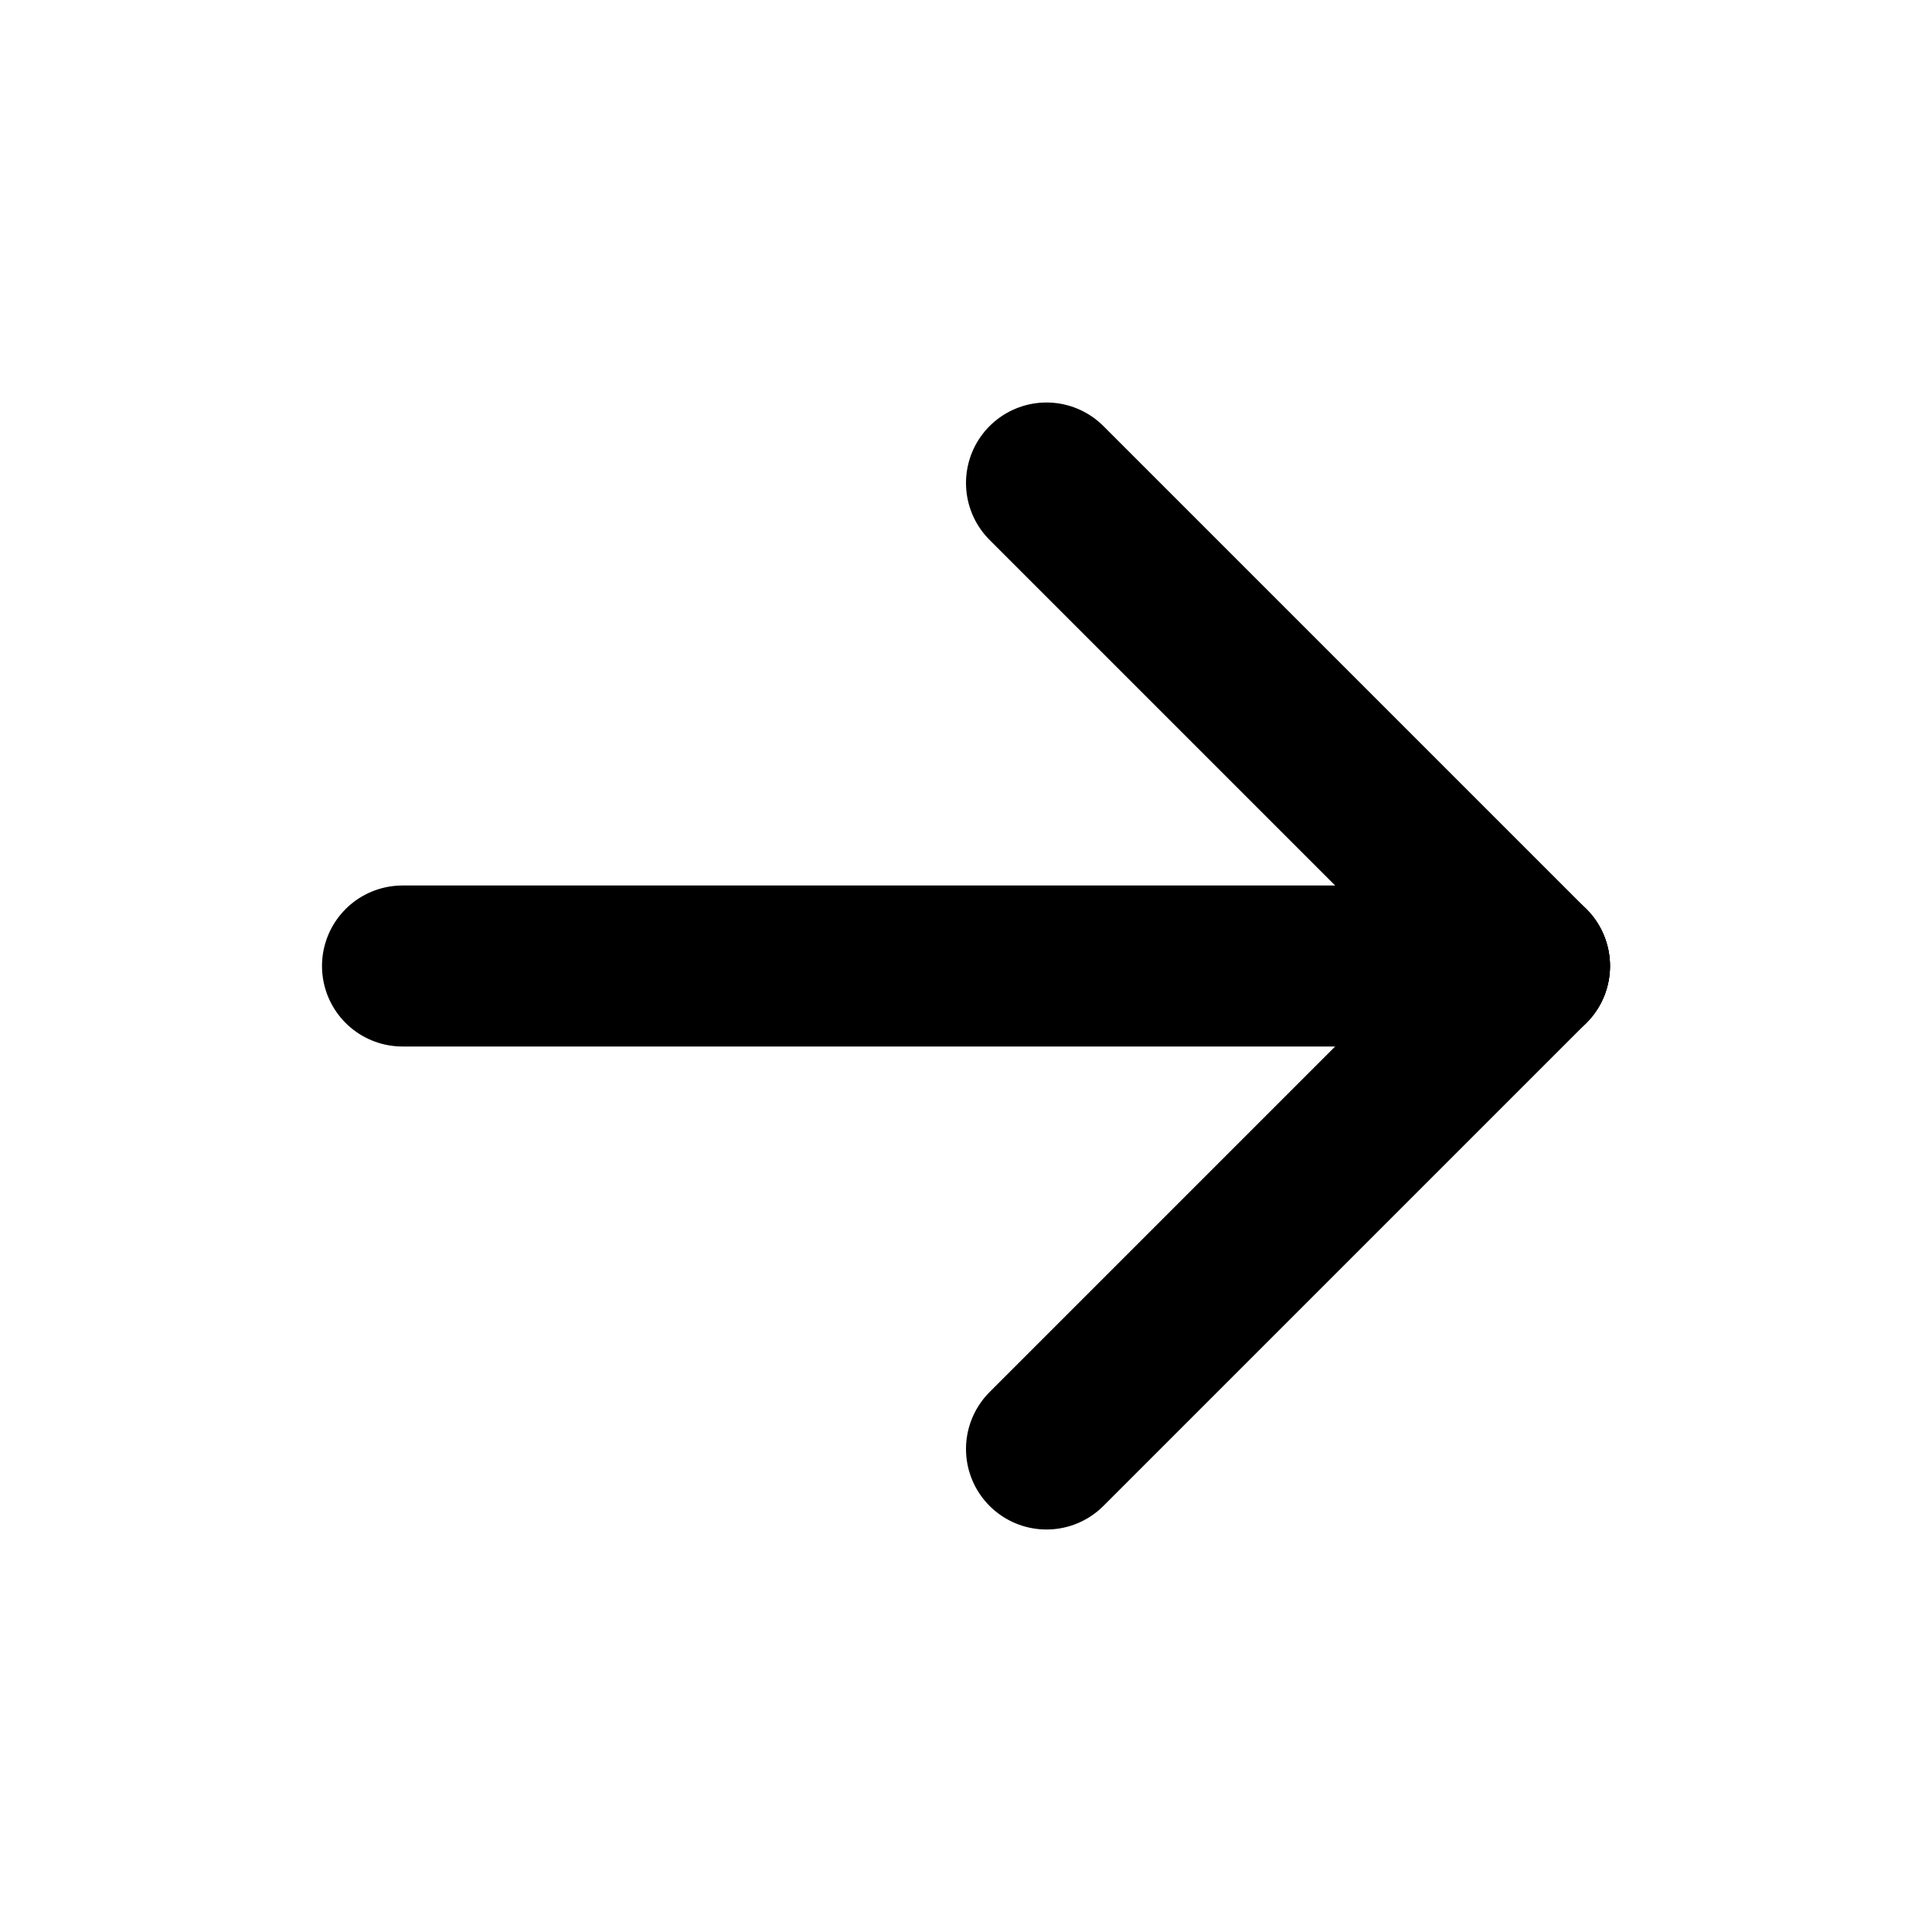
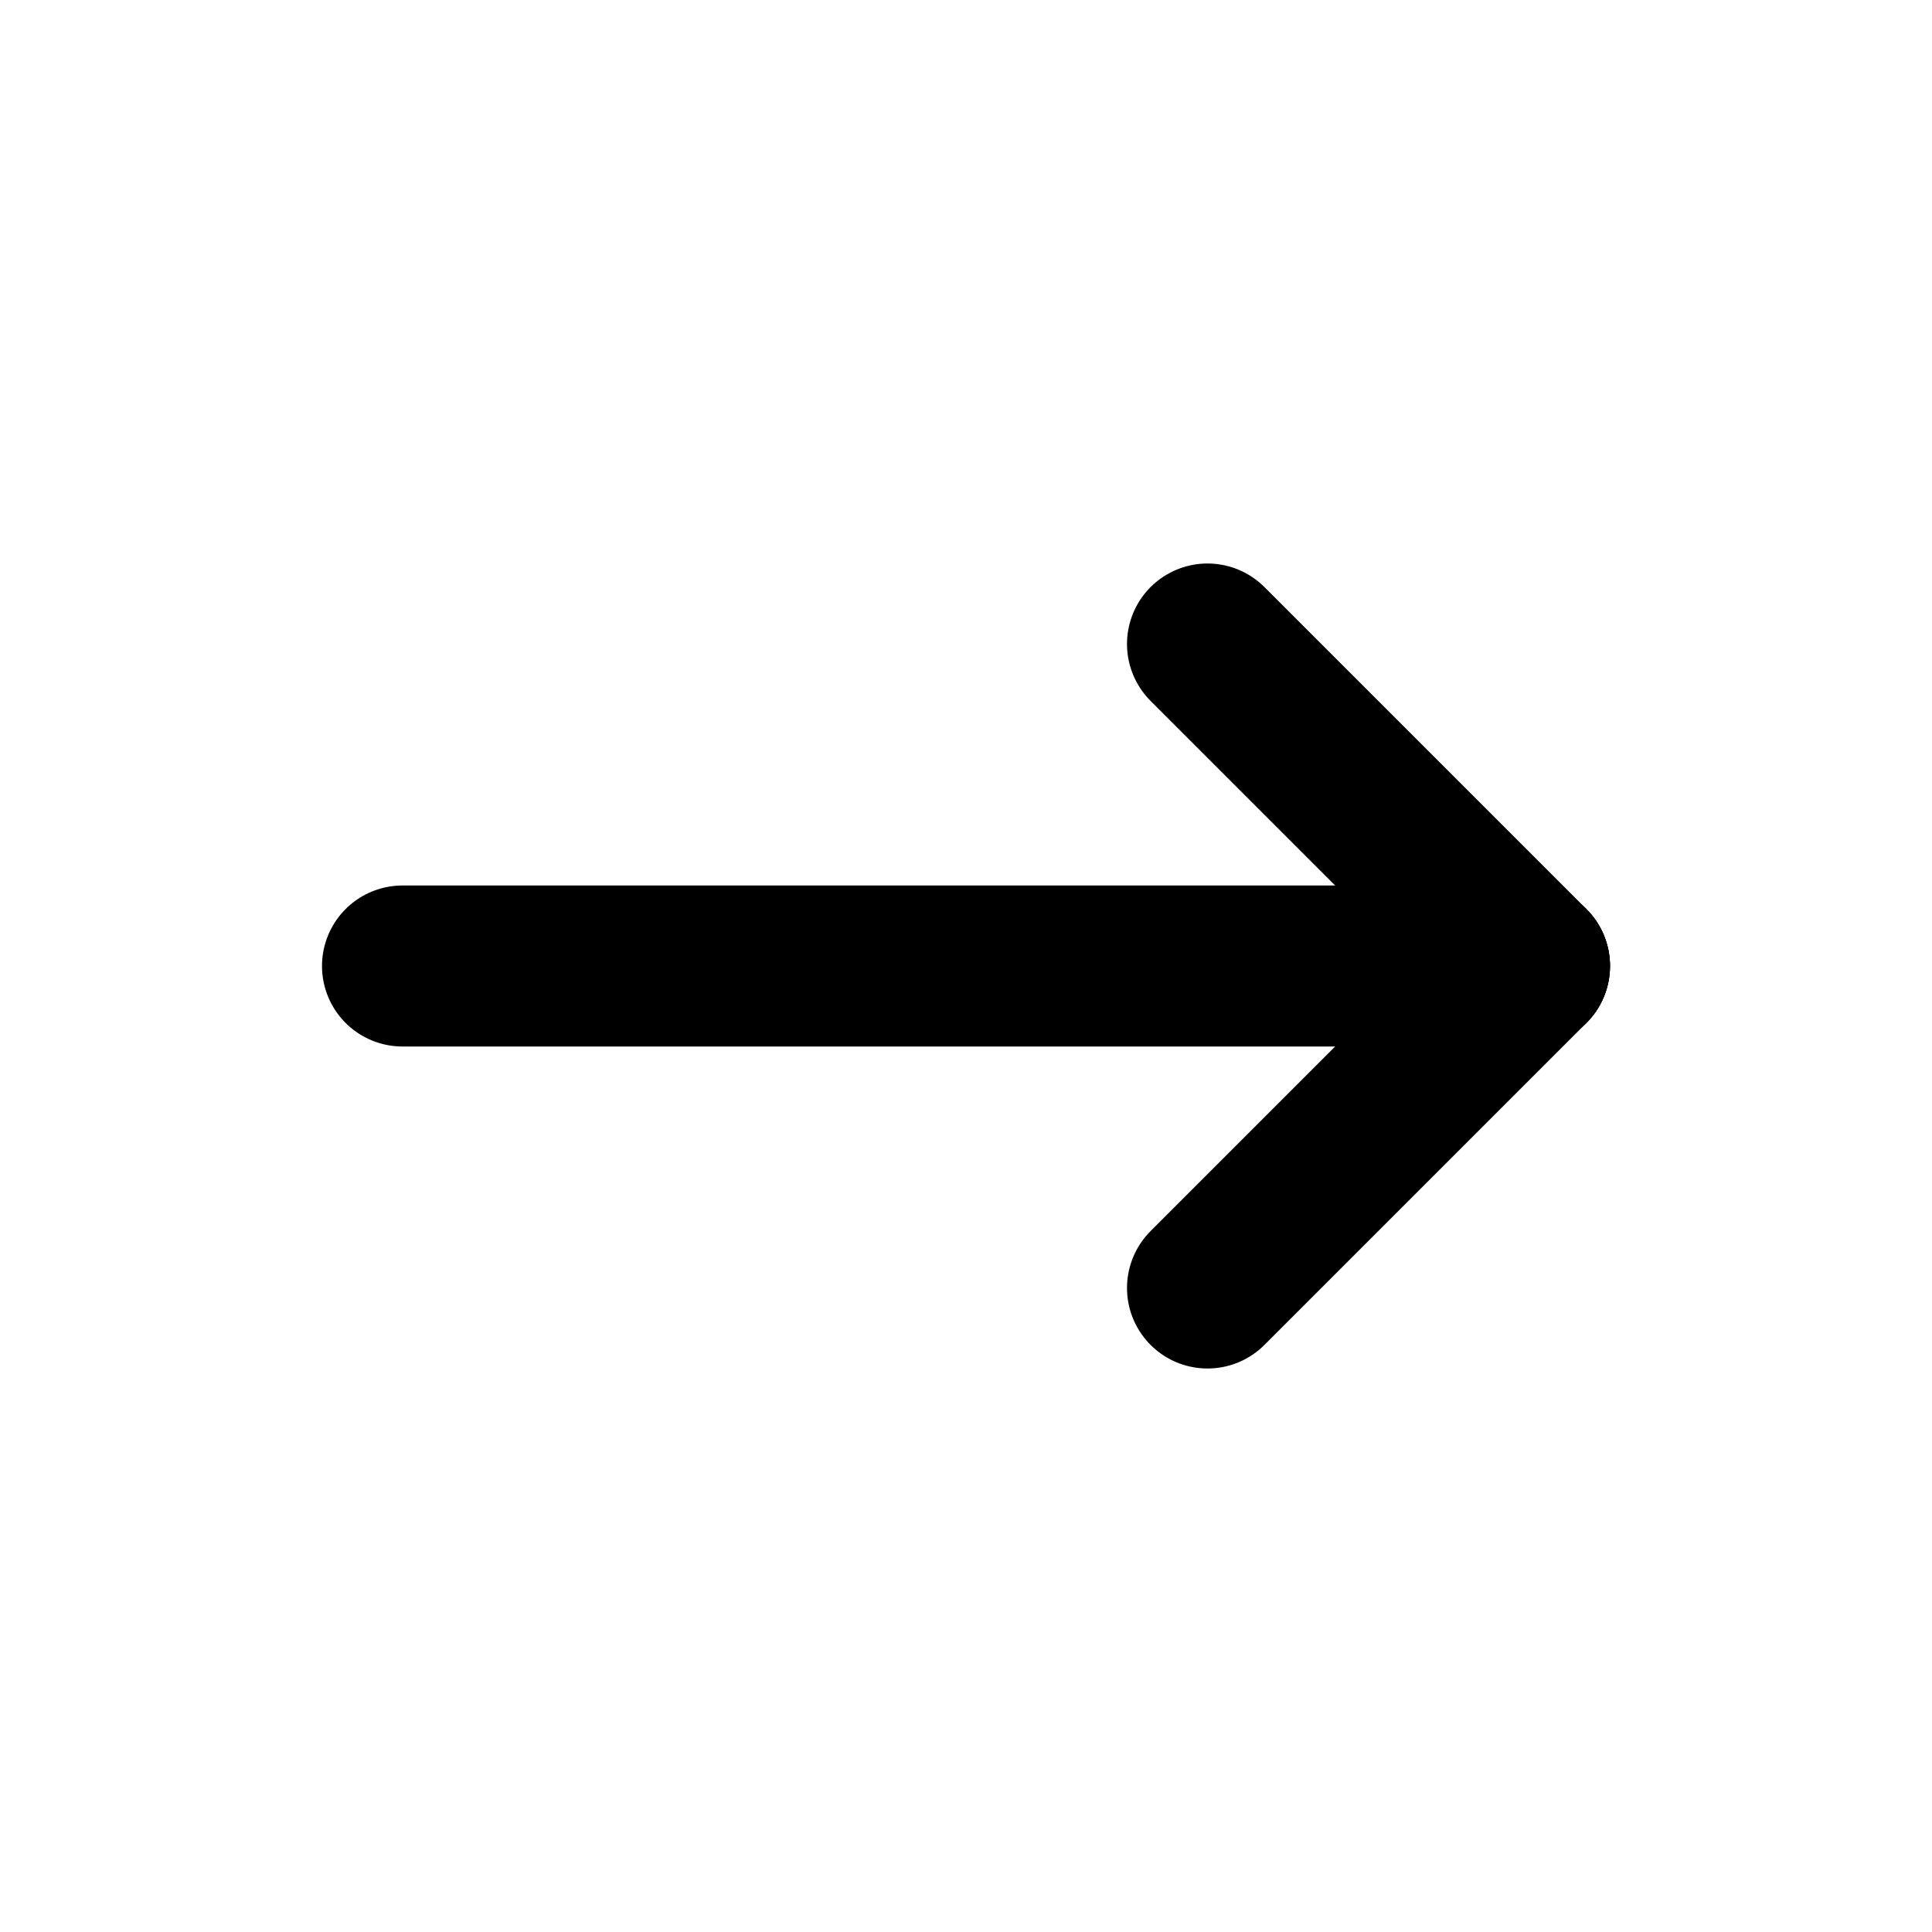
- <svg xmlns="http://www.w3.org/2000/svg" width="24" height="24" viewBox="0 0 24 24" fill="none" stroke="black" stroke-width="2" stroke-linecap="round" stroke-linejoin="round">
+ <svg xmlns="http://www.w3.org/2000/svg" width="24" height="24" viewBox="0 0 24 24" fill="none" stroke="currentColor" stroke-width="2" stroke-linecap="round" stroke-linejoin="round" class="icon icon-tabler icons-tabler-outline icon-tabler-arrow-narrow-right">
+   <path stroke="none" d="M0 0h24v24H0z" fill="none" />
  <path d="M5 12l14 0" />
-   <path d="M13 18l6 -6" />
-   <path d="M13 6l6 6" />
+   <path d="M15 16l4 -4" />
+   <path d="M15 8l4 4" />
</svg>
